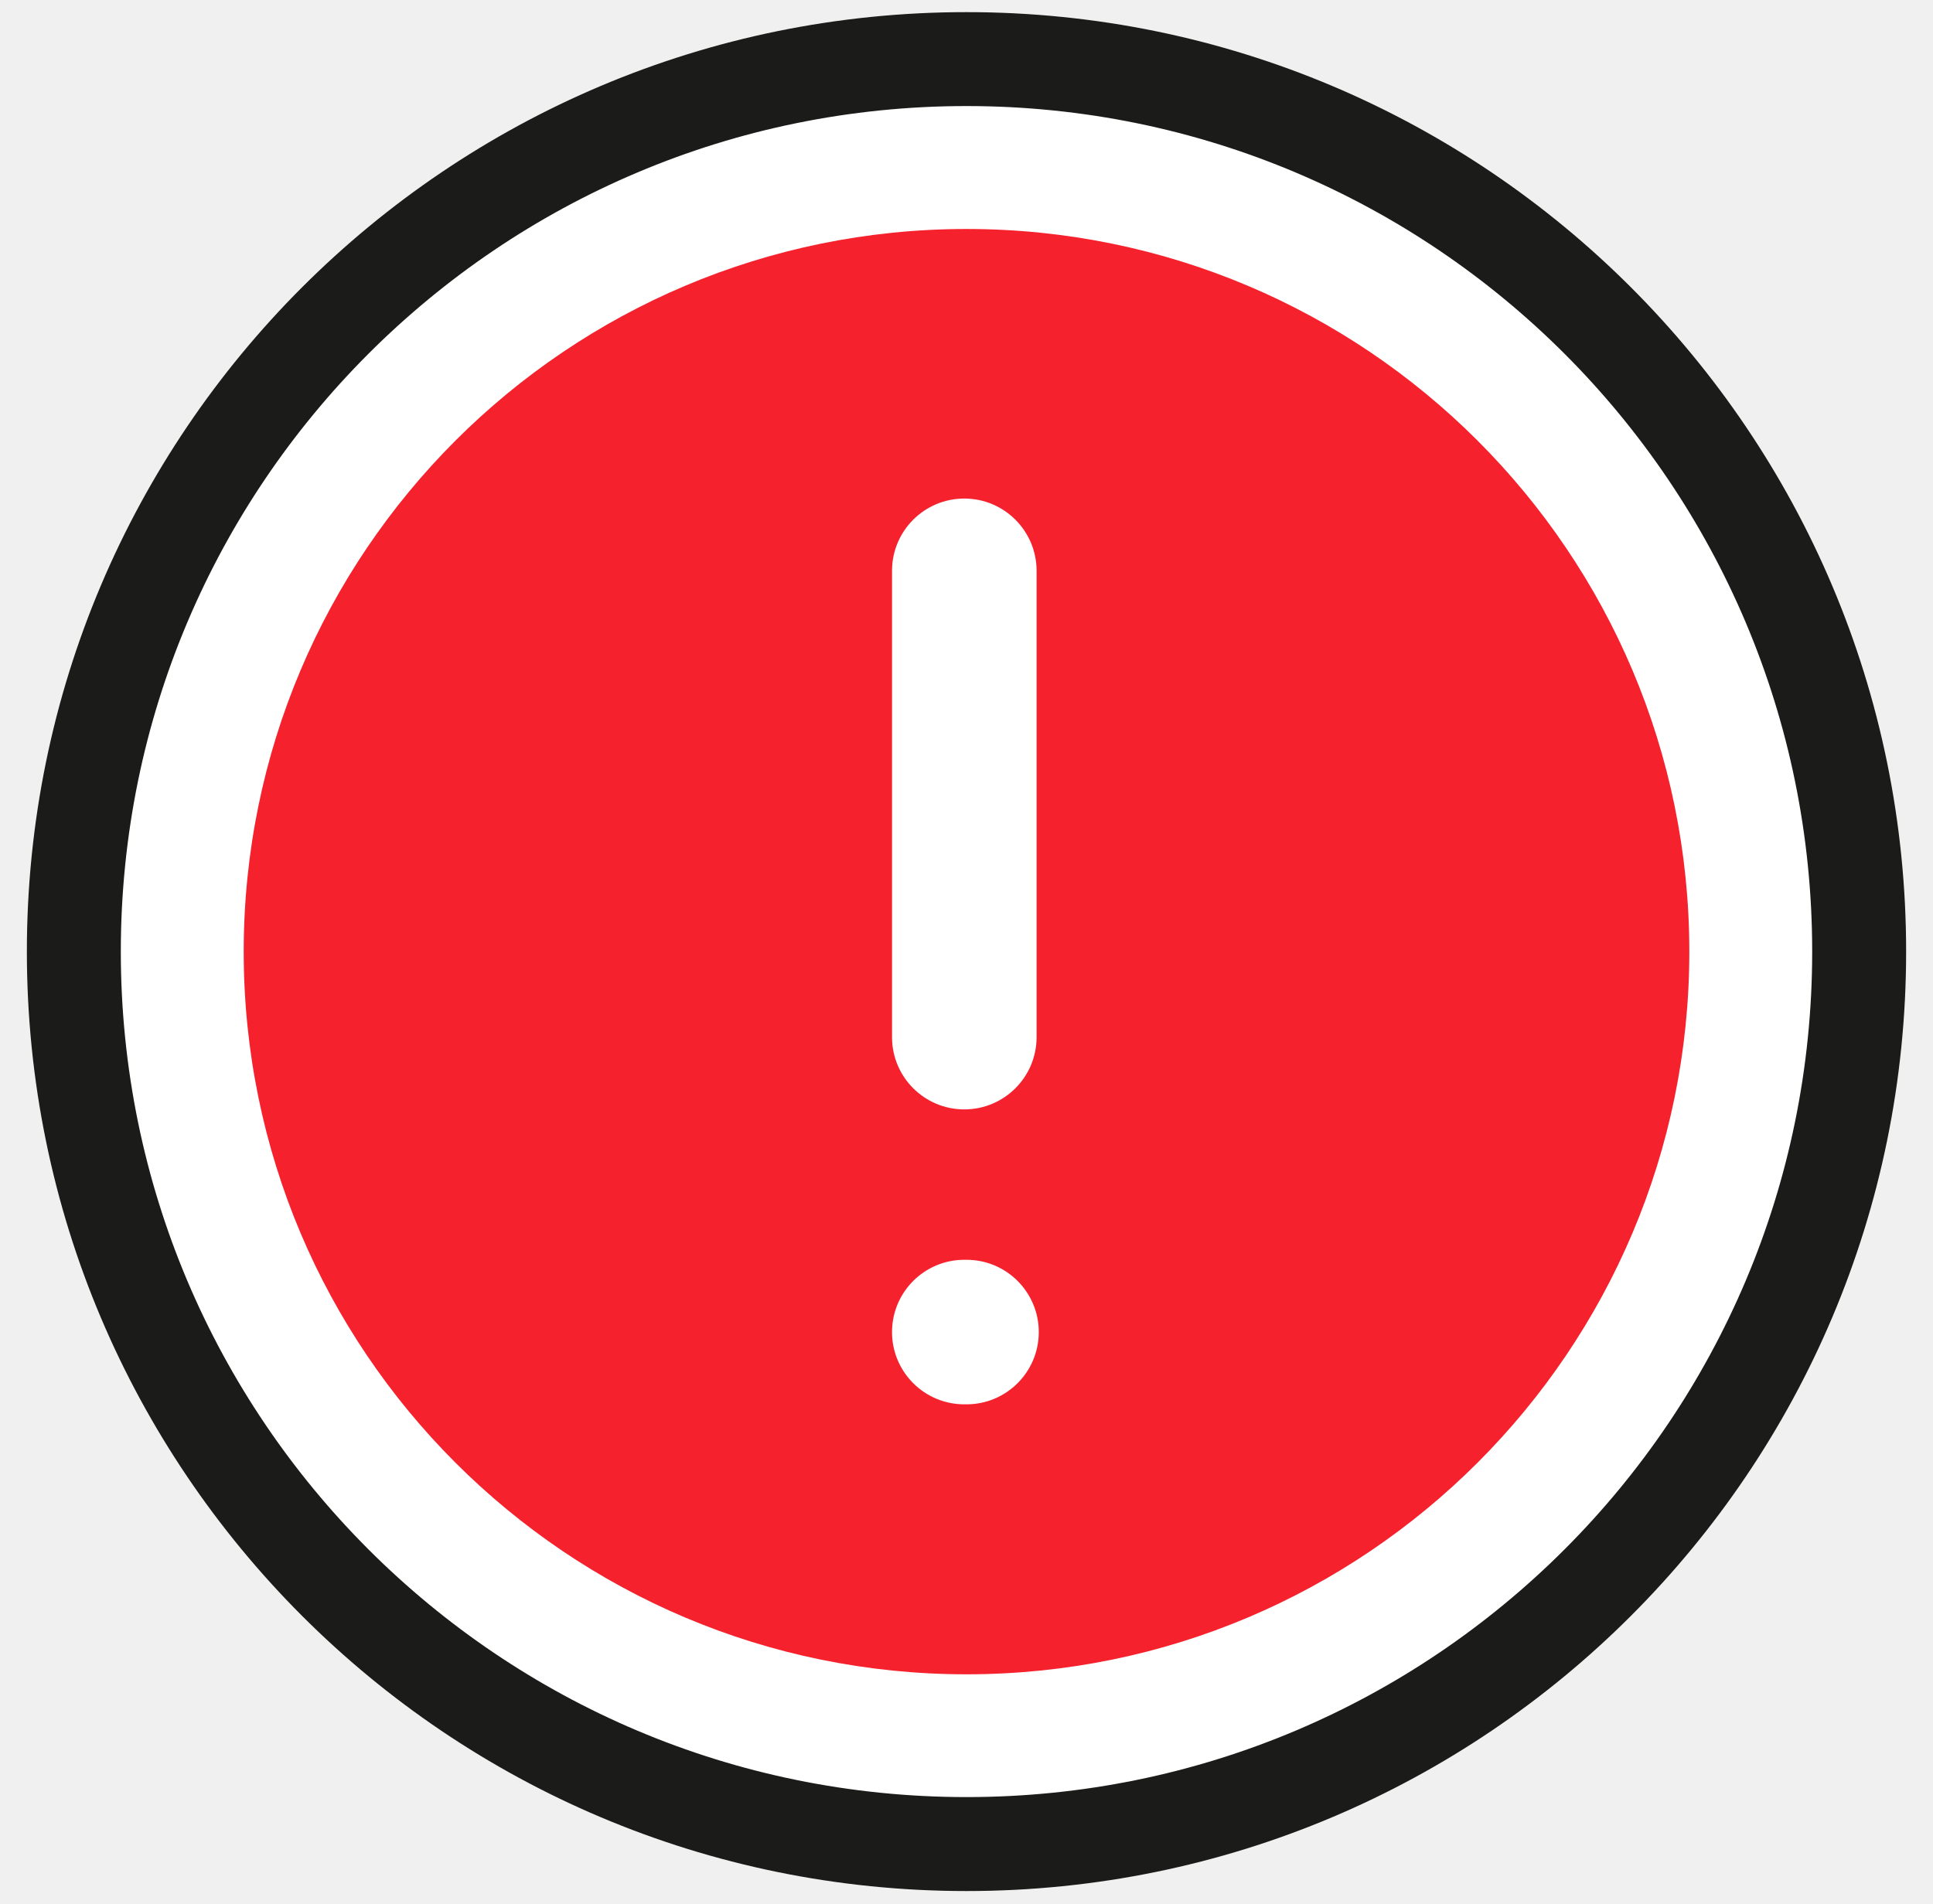
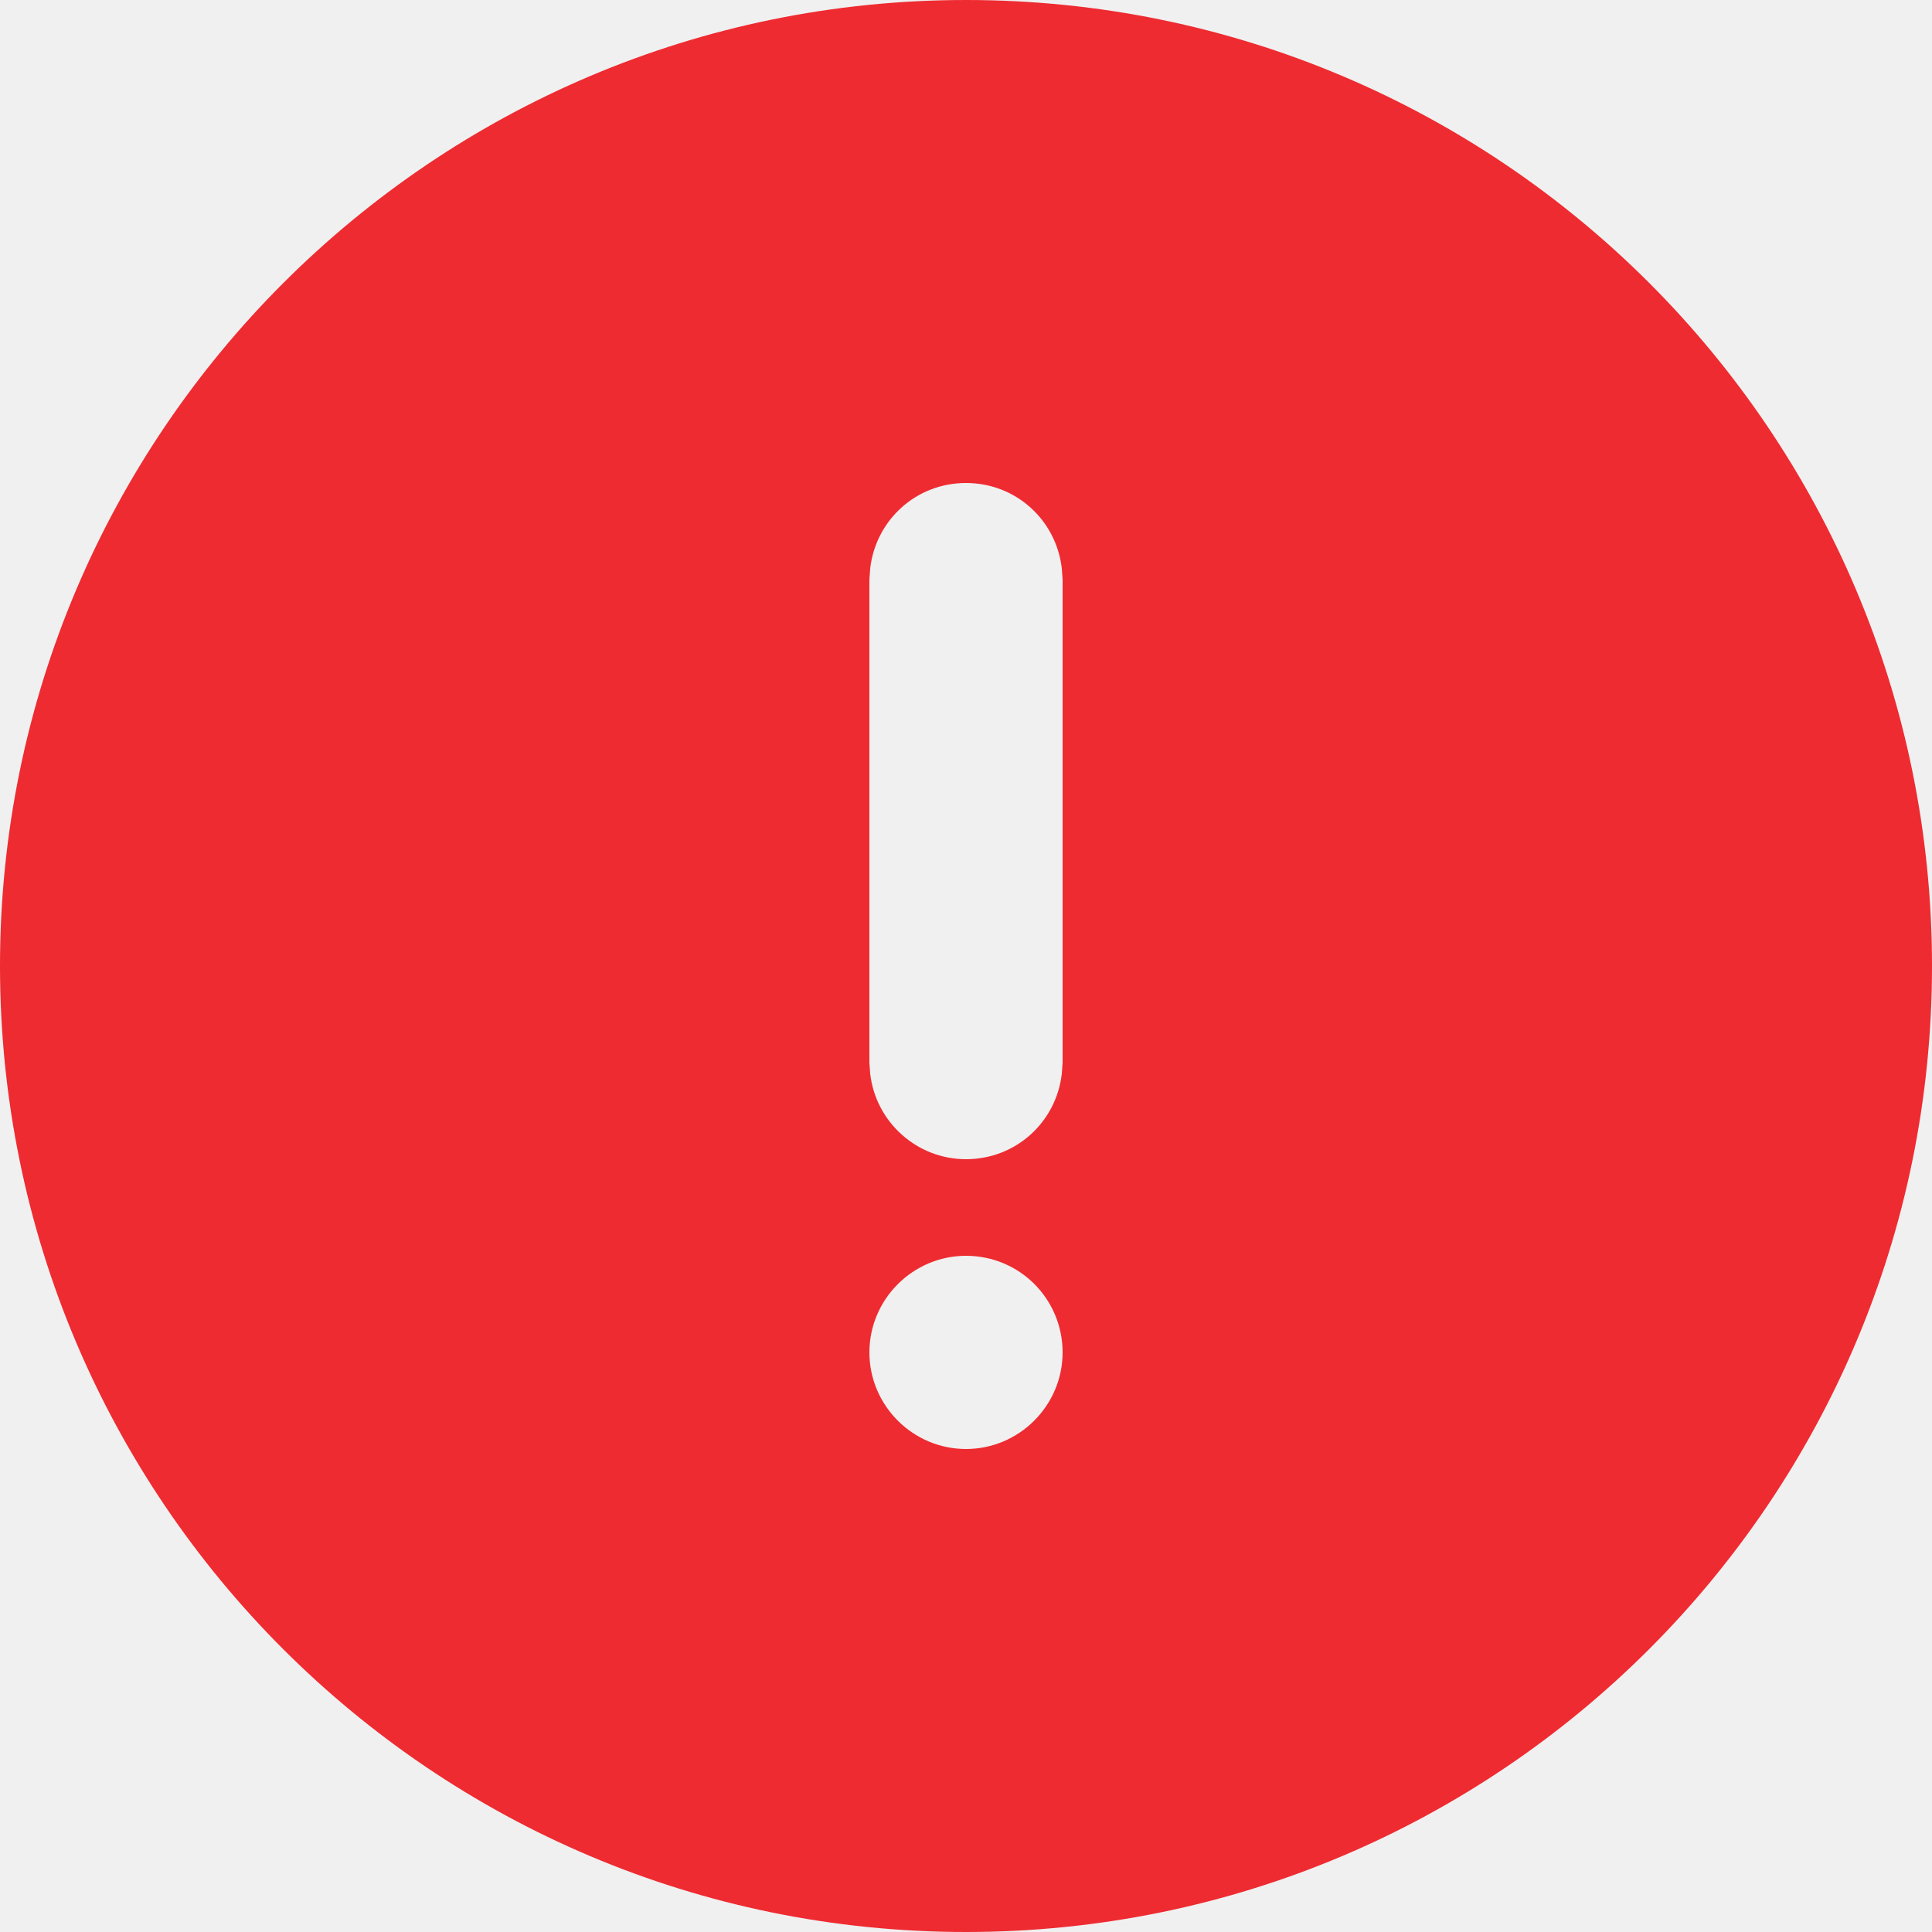
- <svg xmlns="http://www.w3.org/2000/svg" width="66" height="65" viewBox="0 0 66 65" fill="none">
-   <path d="M65.083 32.497C65.083 50.217 50.719 64.581 33 64.581C15.281 64.581 0.917 50.217 0.917 32.497C0.917 14.778 15.281 0.414 33 0.414C50.719 0.414 65.083 14.778 65.083 32.497Z" fill="white" />
-   <path d="M57.68 32.5C57.68 46.13 46.63 57.179 33 57.179C19.37 57.179 8.321 46.13 8.321 32.5C8.321 18.87 19.37 7.82 33 7.82C46.63 7.82 57.68 18.87 57.68 32.5Z" fill="#F5222D" />
-   <path fill-rule="evenodd" clip-rule="evenodd" d="M33 61.372C48.947 61.372 61.875 48.445 61.875 32.497C61.875 16.55 48.947 3.622 33 3.622C17.053 3.622 4.125 16.55 4.125 32.497C4.125 48.445 17.053 61.372 33 61.372ZM33 64.581C50.719 64.581 65.083 50.217 65.083 32.497C65.083 14.778 50.719 0.414 33 0.414C15.281 0.414 0.917 14.778 0.917 32.497C0.917 50.217 15.281 64.581 33 64.581Z" fill="#1B1C19" />
-   <path fill-rule="evenodd" clip-rule="evenodd" d="M32.925 37.887C34.288 37.887 35.393 36.782 35.393 35.419V19.494C35.393 18.131 34.288 17.026 32.925 17.026C31.562 17.026 30.457 18.131 30.457 19.494V35.419C30.457 36.782 31.562 37.887 32.925 37.887Z" fill="white" />
-   <path fill-rule="evenodd" clip-rule="evenodd" d="M30.457 45.491C30.457 44.128 31.562 43.023 32.925 43.023H33C34.363 43.023 35.468 44.128 35.468 45.491C35.468 46.854 34.363 47.959 33 47.959H32.925C31.562 47.959 30.457 46.854 30.457 45.491Z" fill="white" />
+ <svg xmlns="http://www.w3.org/2000/svg" version="1.1" id="Layer_1" x="0px" y="0px" viewBox="0 0 24 24" style="enable-background:new 0 0 24 24;" xml:space="preserve">
+   <style type="text/css">
+ 	.st0{display:none;}
+ 	.st1{display:inline;fill:#7AA941;}
+ 	.st2{display:inline;}
+ 	.st3{fill-rule:evenodd;clip-rule:evenodd;fill:#EE2B31;}
+ 	.st4{fill:#EE2B31;}
+ </style>
+   <g id="SVGRepo_iconCarrier_1_" class="st0">
+     <path class="st1" d="M12,0c6.63,0,12,5.37,12,12s-5.37,12-12,12S0,18.64,0,12S5.37,0,12,0z M10.52,14.38l-2.67-2.67   c-0.4-0.4-1.06-0.4-1.46,0c-0.4,0.4-0.4,1.06,0,1.46l3.4,3.4c0.4,0.4,1.04,0.4,1.45,0l0,0l7.03-7.03c0.4-0.4,0.42-1.04,0.01-1.46   c-0.4-0.4-1.04-0.42-1.46-0.01l-0.01,0.01C16.82,8.06,10.52,14.38,10.52,14.38z" />
+   </g>
+   <g id="SVGRepo_iconCarrier" class="st0">
+     <g class="st2">
+       <path class="st3" d="M20.48,3.52C15.79-1.17,8.19-1.18,3.51,3.51c-4.68,4.69-4.68,12.28,0.01,16.97    c4.69,4.69,12.29,4.7,16.97,0.02C25.17,15.81,25.17,8.21,20.48,3.52L20.48,3.52z M14.43,17.05l-2.55-2.55l-2.55,2.55    c-1.04,1.04-1.82,1.95-3.06,0.71c-1.24-1.24-0.34-2.02,0.71-3.06l2.55-2.55L6.98,9.59C5.93,8.55,5.03,7.77,6.27,6.53    c1.24-1.24,2.02-0.33,3.06,0.71l2.55,2.55l2.55-2.55c1.04-1.04,1.82-1.95,3.06-0.71c1.24,1.24,0.34,2.02-0.71,3.06l-2.55,2.55    l2.55,2.55c1.04,1.04,1.95,1.83,0.71,3.07C16.26,18.99,15.47,18.09,14.43,17.05L14.43,17.05z" />
+     </g>
+   </g>
+   <g id="SVGRepo_iconCarrier_2_">
+     <g id="_xD83D__xDD0D_-System-Icons">
+       <g id="ic_fluent_error_circle_24_filled">
+         <path id="_xD83C__xDFA8_-Color" class="st4" d="M12,0c6.63,0,12,5.37,12,12s-5.37,12-12,12S0,18.62,0,12S5.38,0,12,0z M12,15.6     c-0.66,0-1.2,0.54-1.2,1.2S11.34,18,12,18s1.2-0.54,1.2-1.2S12.67,15.6,12,15.6z M12,6c-0.62,0-1.12,0.46-1.19,1.06L10.8,7.2l0,6     l0.01,0.14c0.07,0.6,0.58,1.06,1.19,1.06c0.62,0,1.12-0.46,1.19-1.06l0.01-0.14l0-6l-0.01-0.14C13.12,6.46,12.62,6,12,6z" />
+       </g>
+     </g>
+   </g>
</svg>
